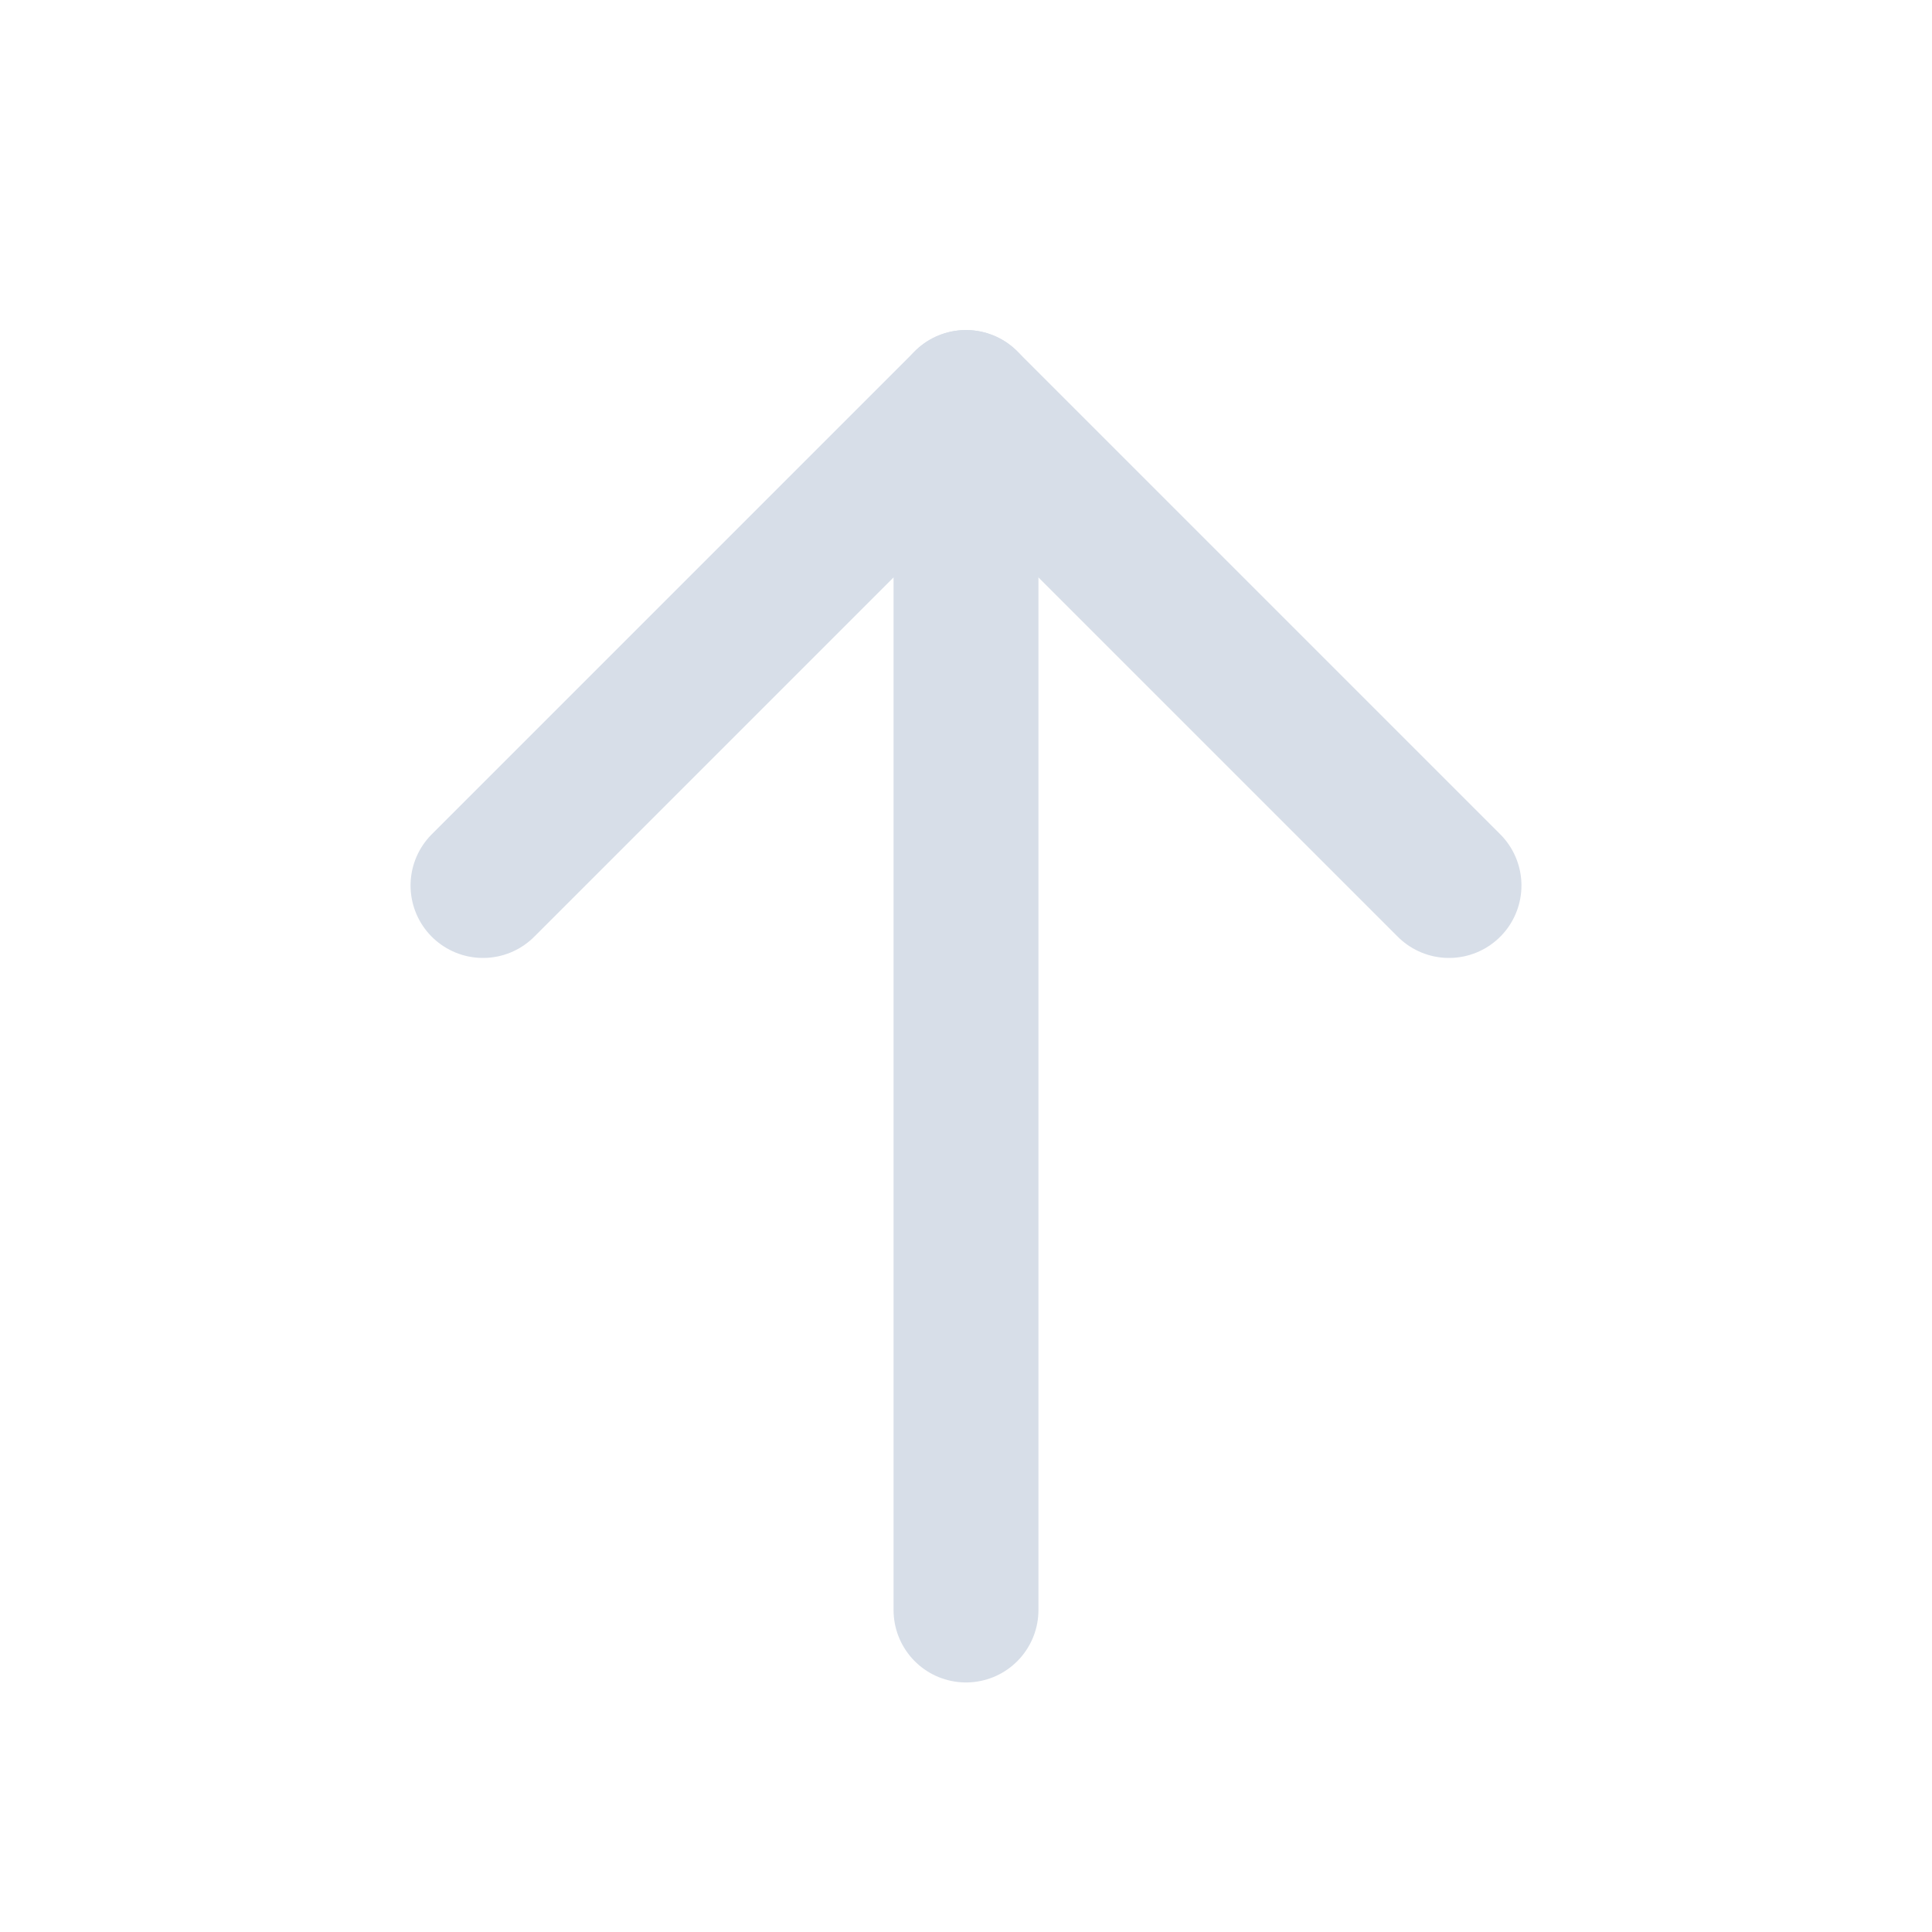
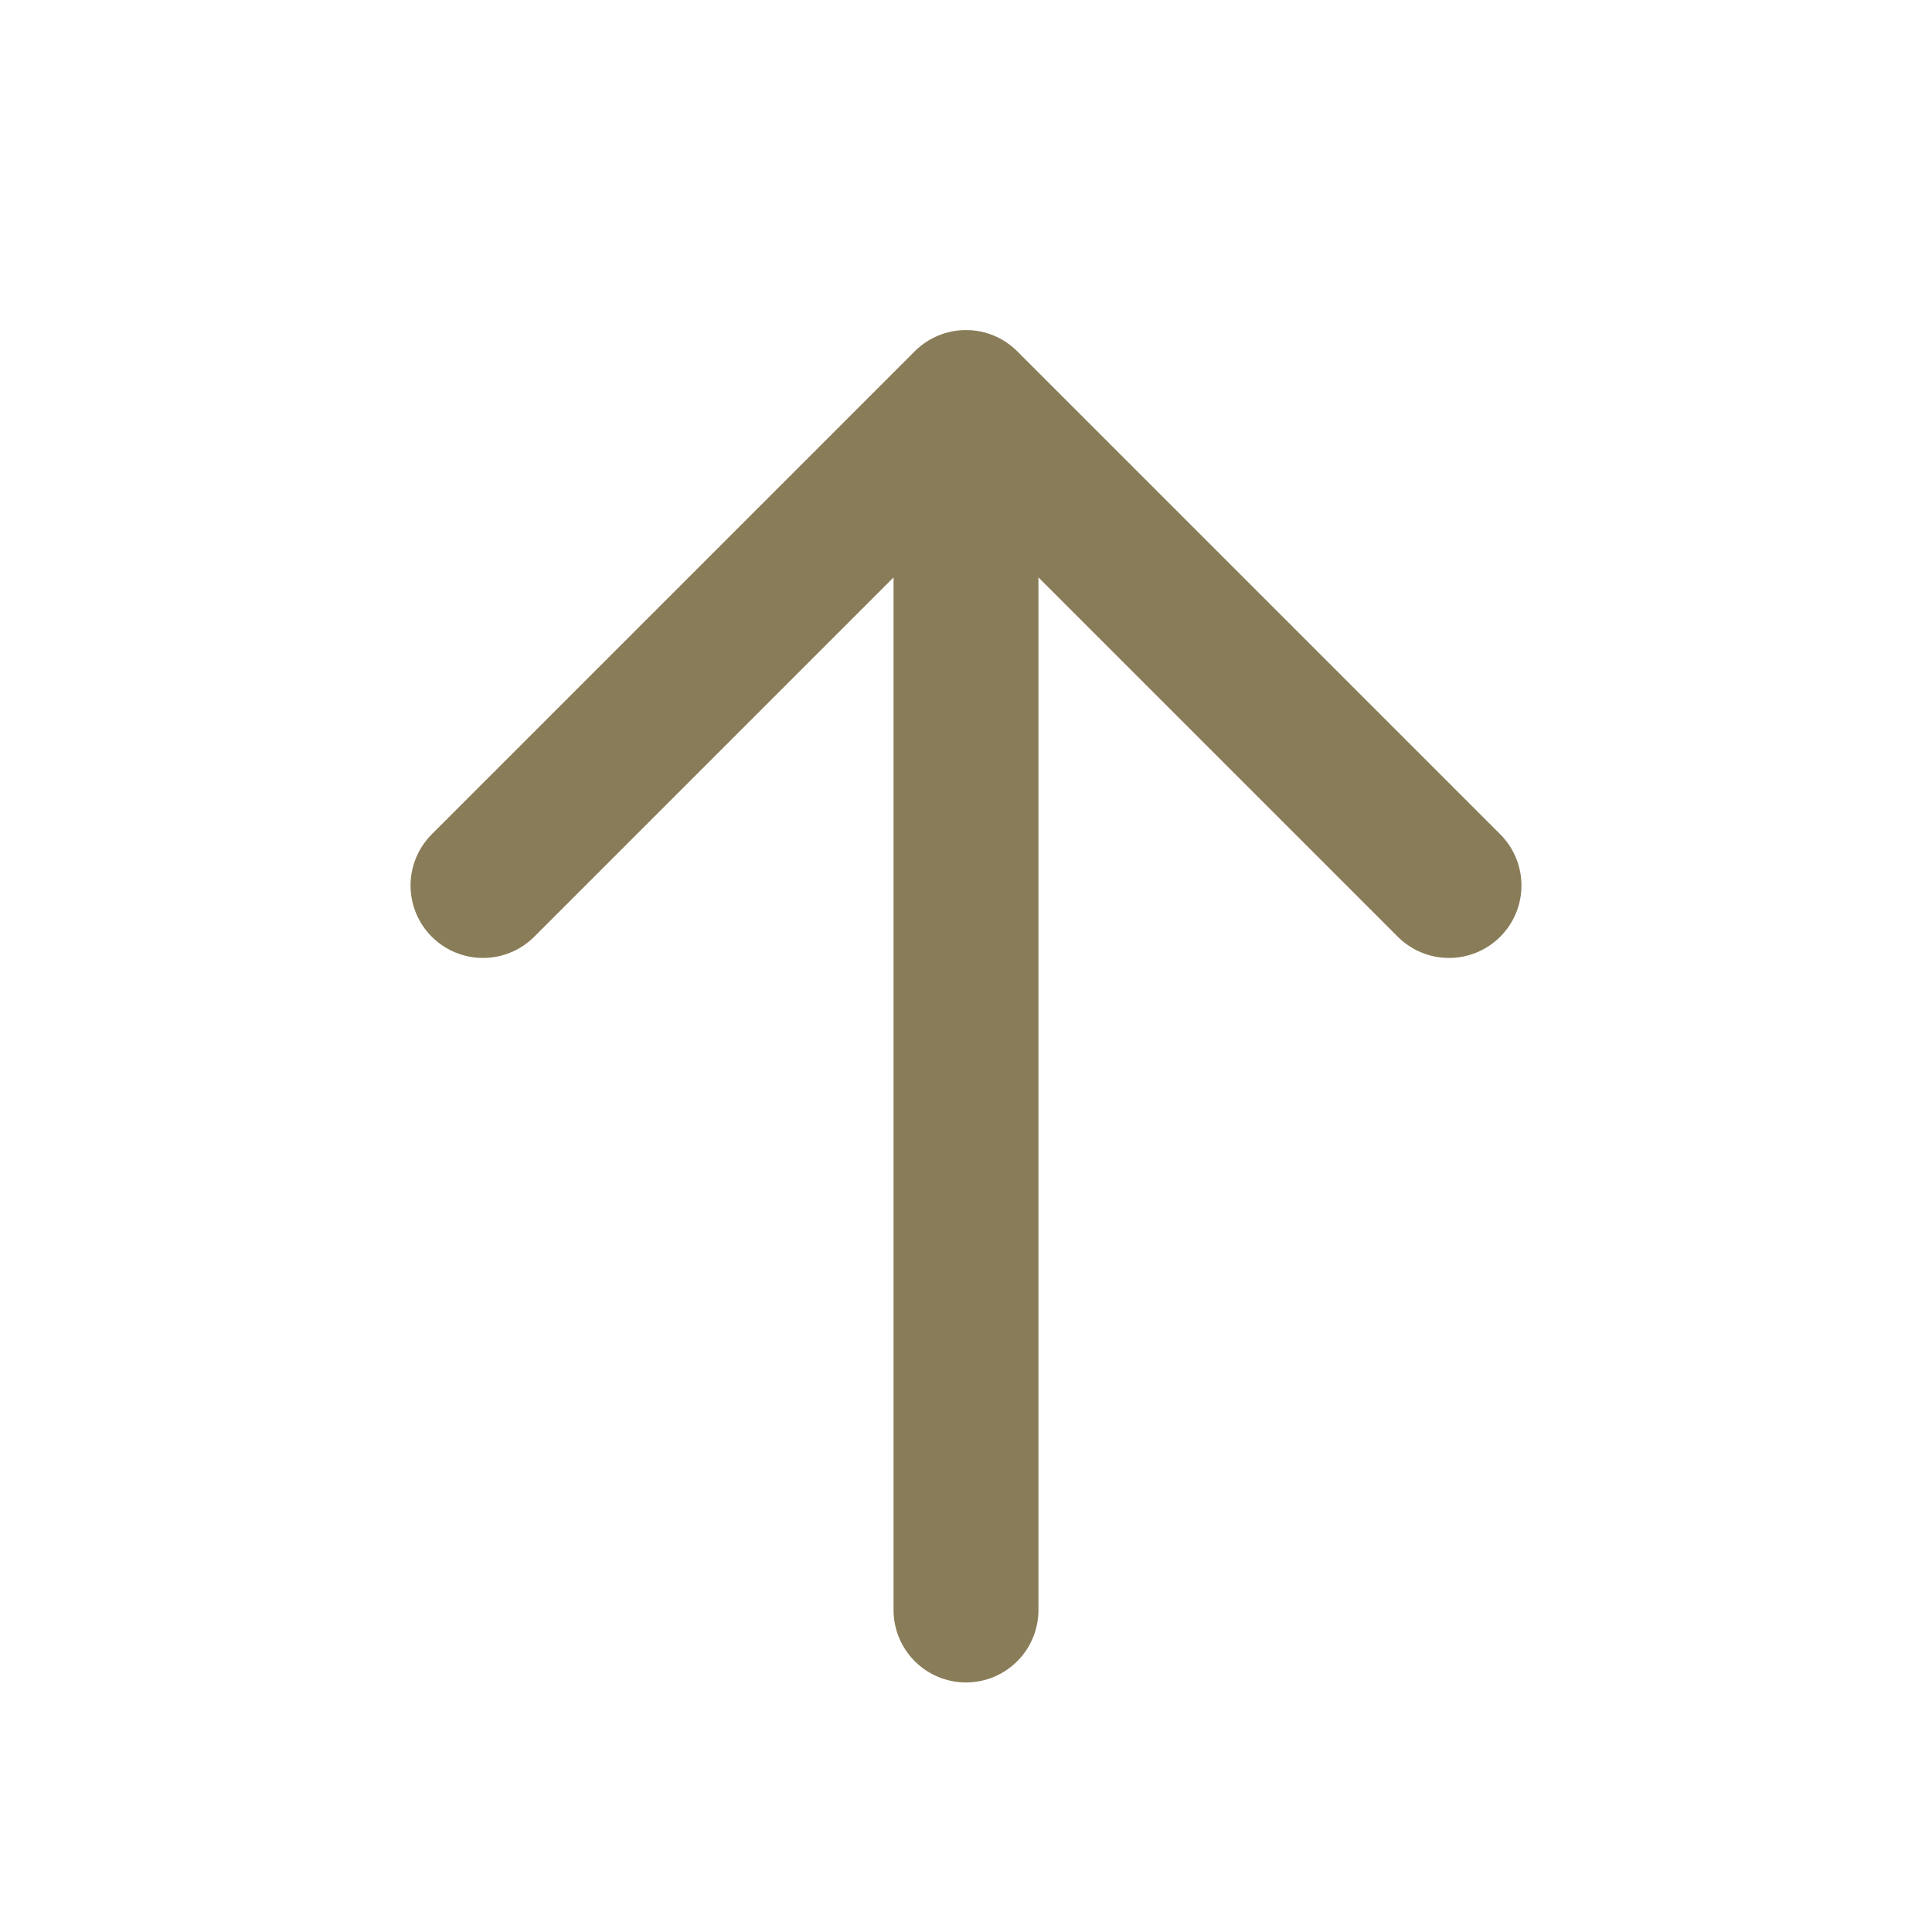
- <svg xmlns="http://www.w3.org/2000/svg" viewBox="0 0 24 24" fill="none" stroke="#D7DEE8" stroke-width="1.8" stroke-linecap="round" stroke-linejoin="round">
-   <path d="M12 20V5" />
-   <path d="m6 11 6-6 6 6" />
+ <svg xmlns="http://www.w3.org/2000/svg" width="24" height="24" viewBox="0 0 24 24" fill="none">
+   <path d="M12 20V5m-6 6 6-6 6 6" stroke="#897C58" stroke-width="1.8" stroke-linecap="round" stroke-linejoin="round" />
</svg>
